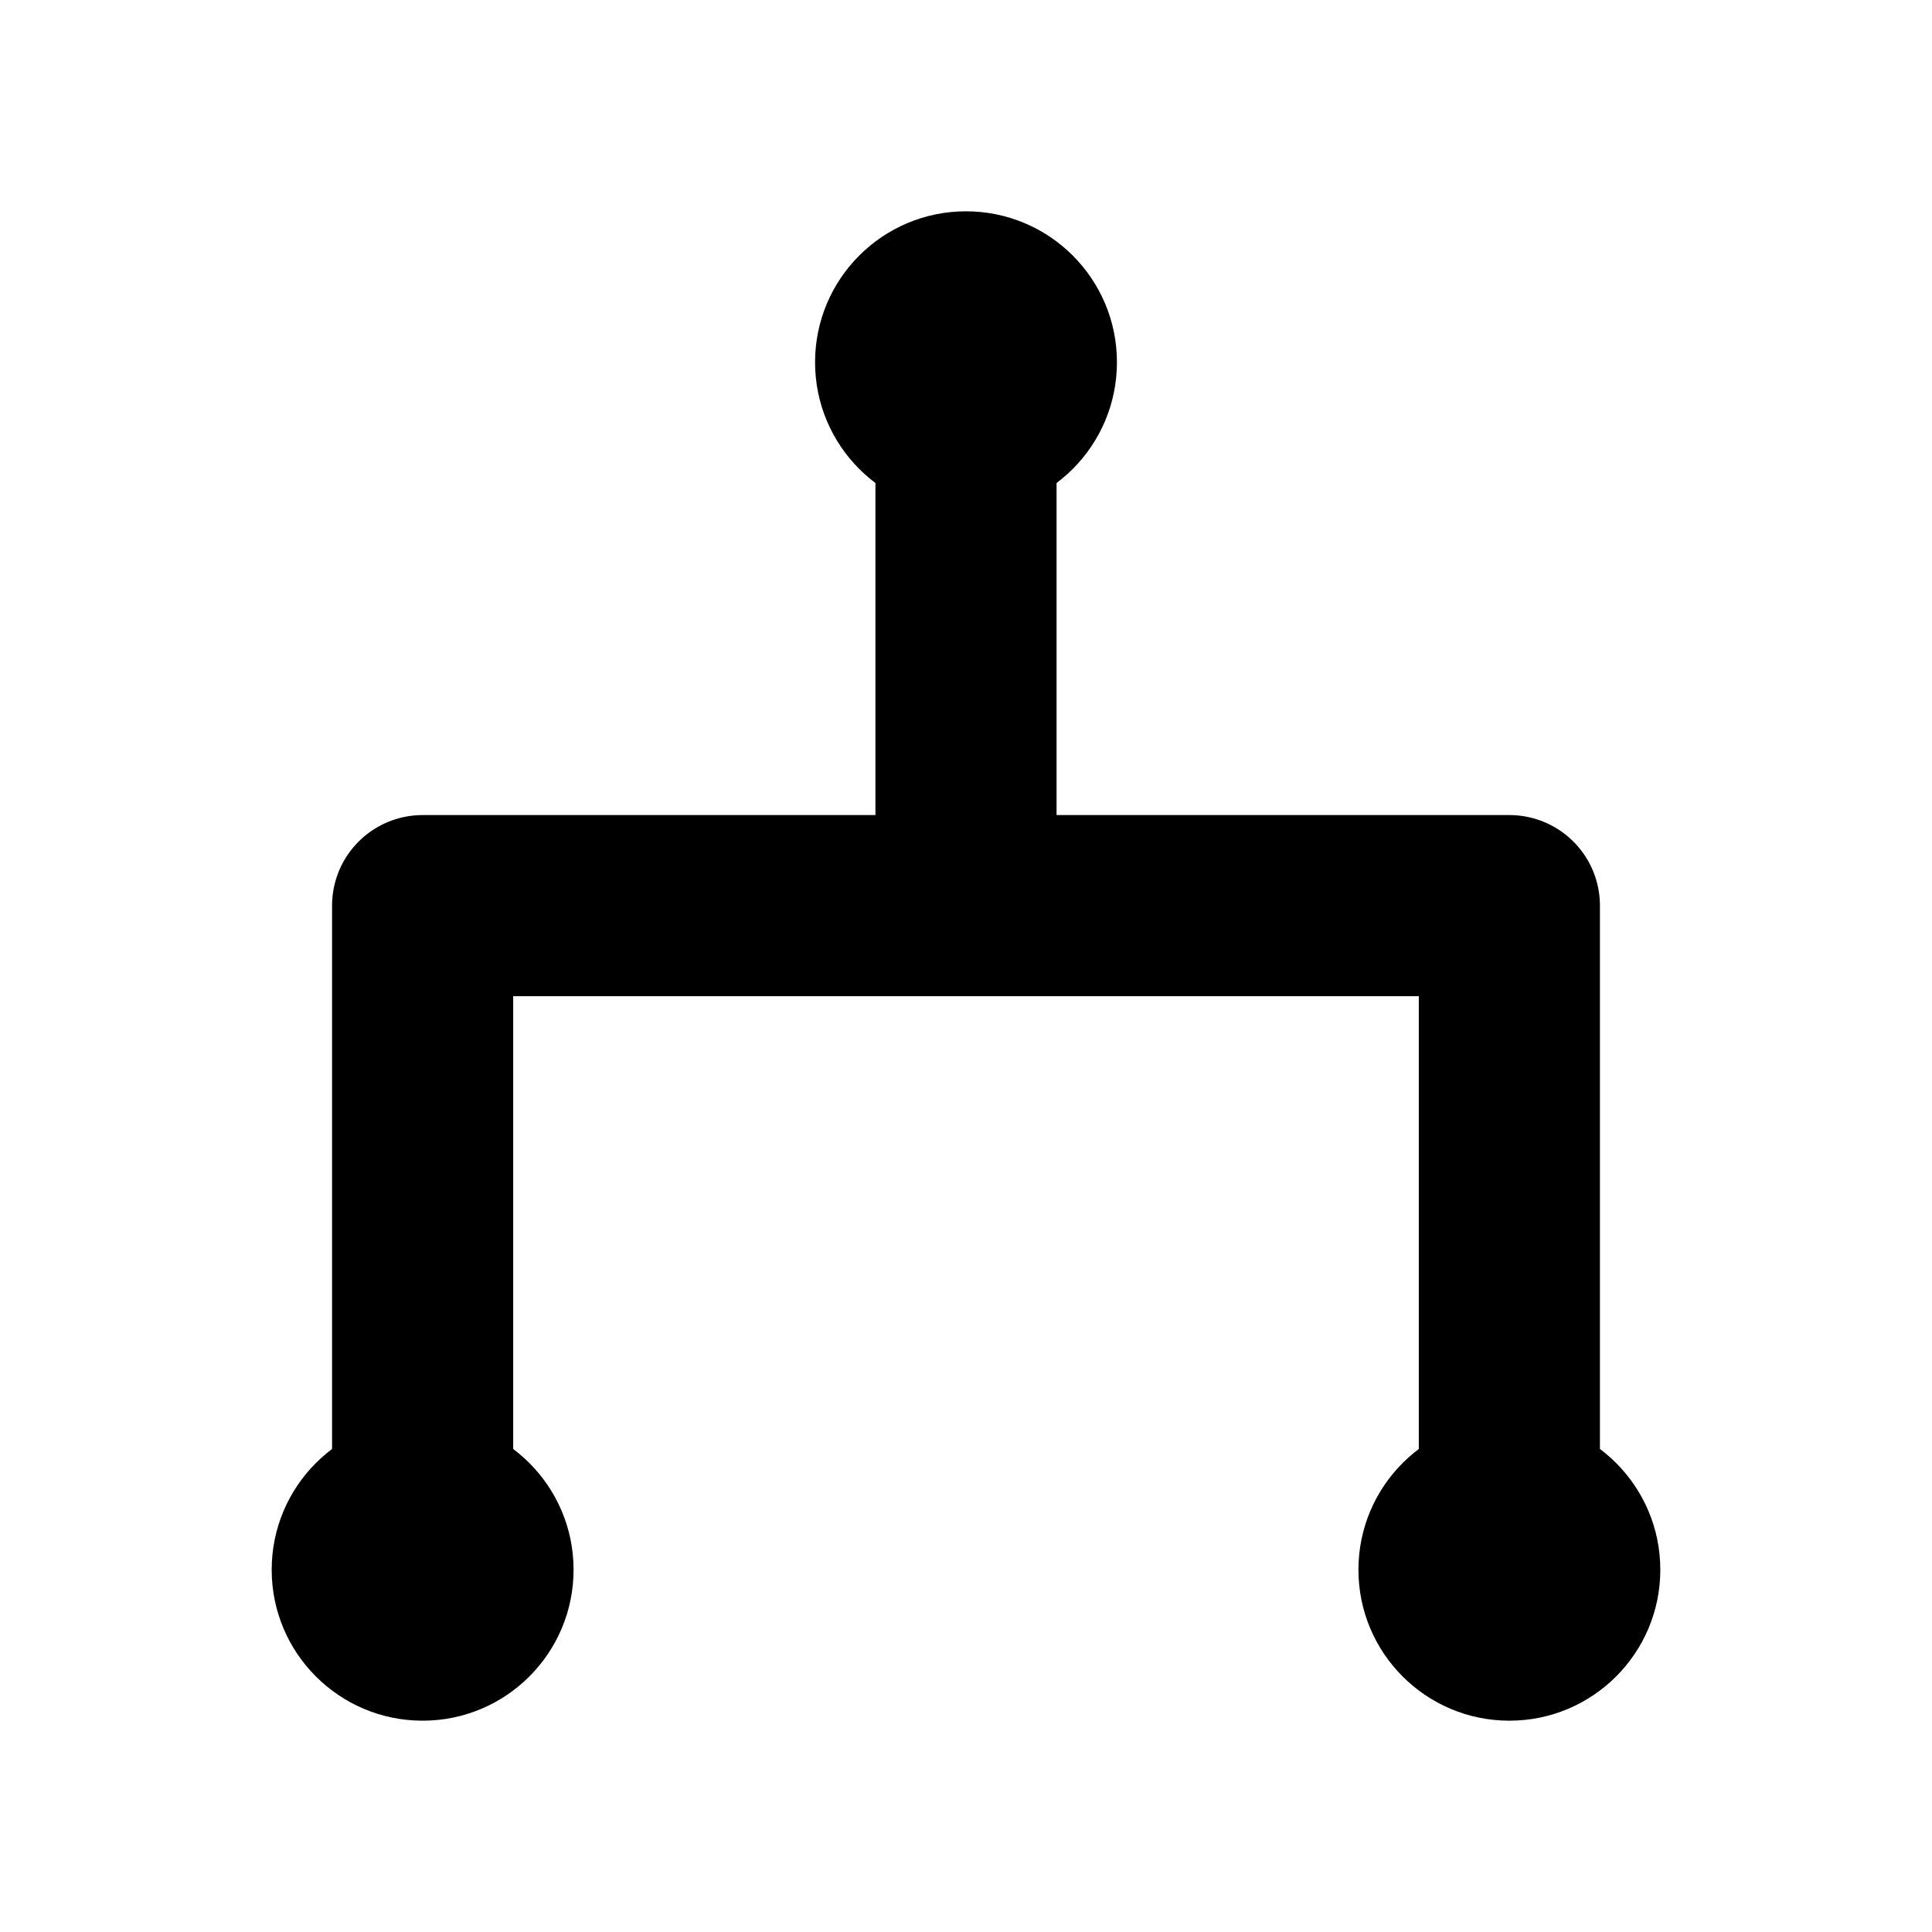
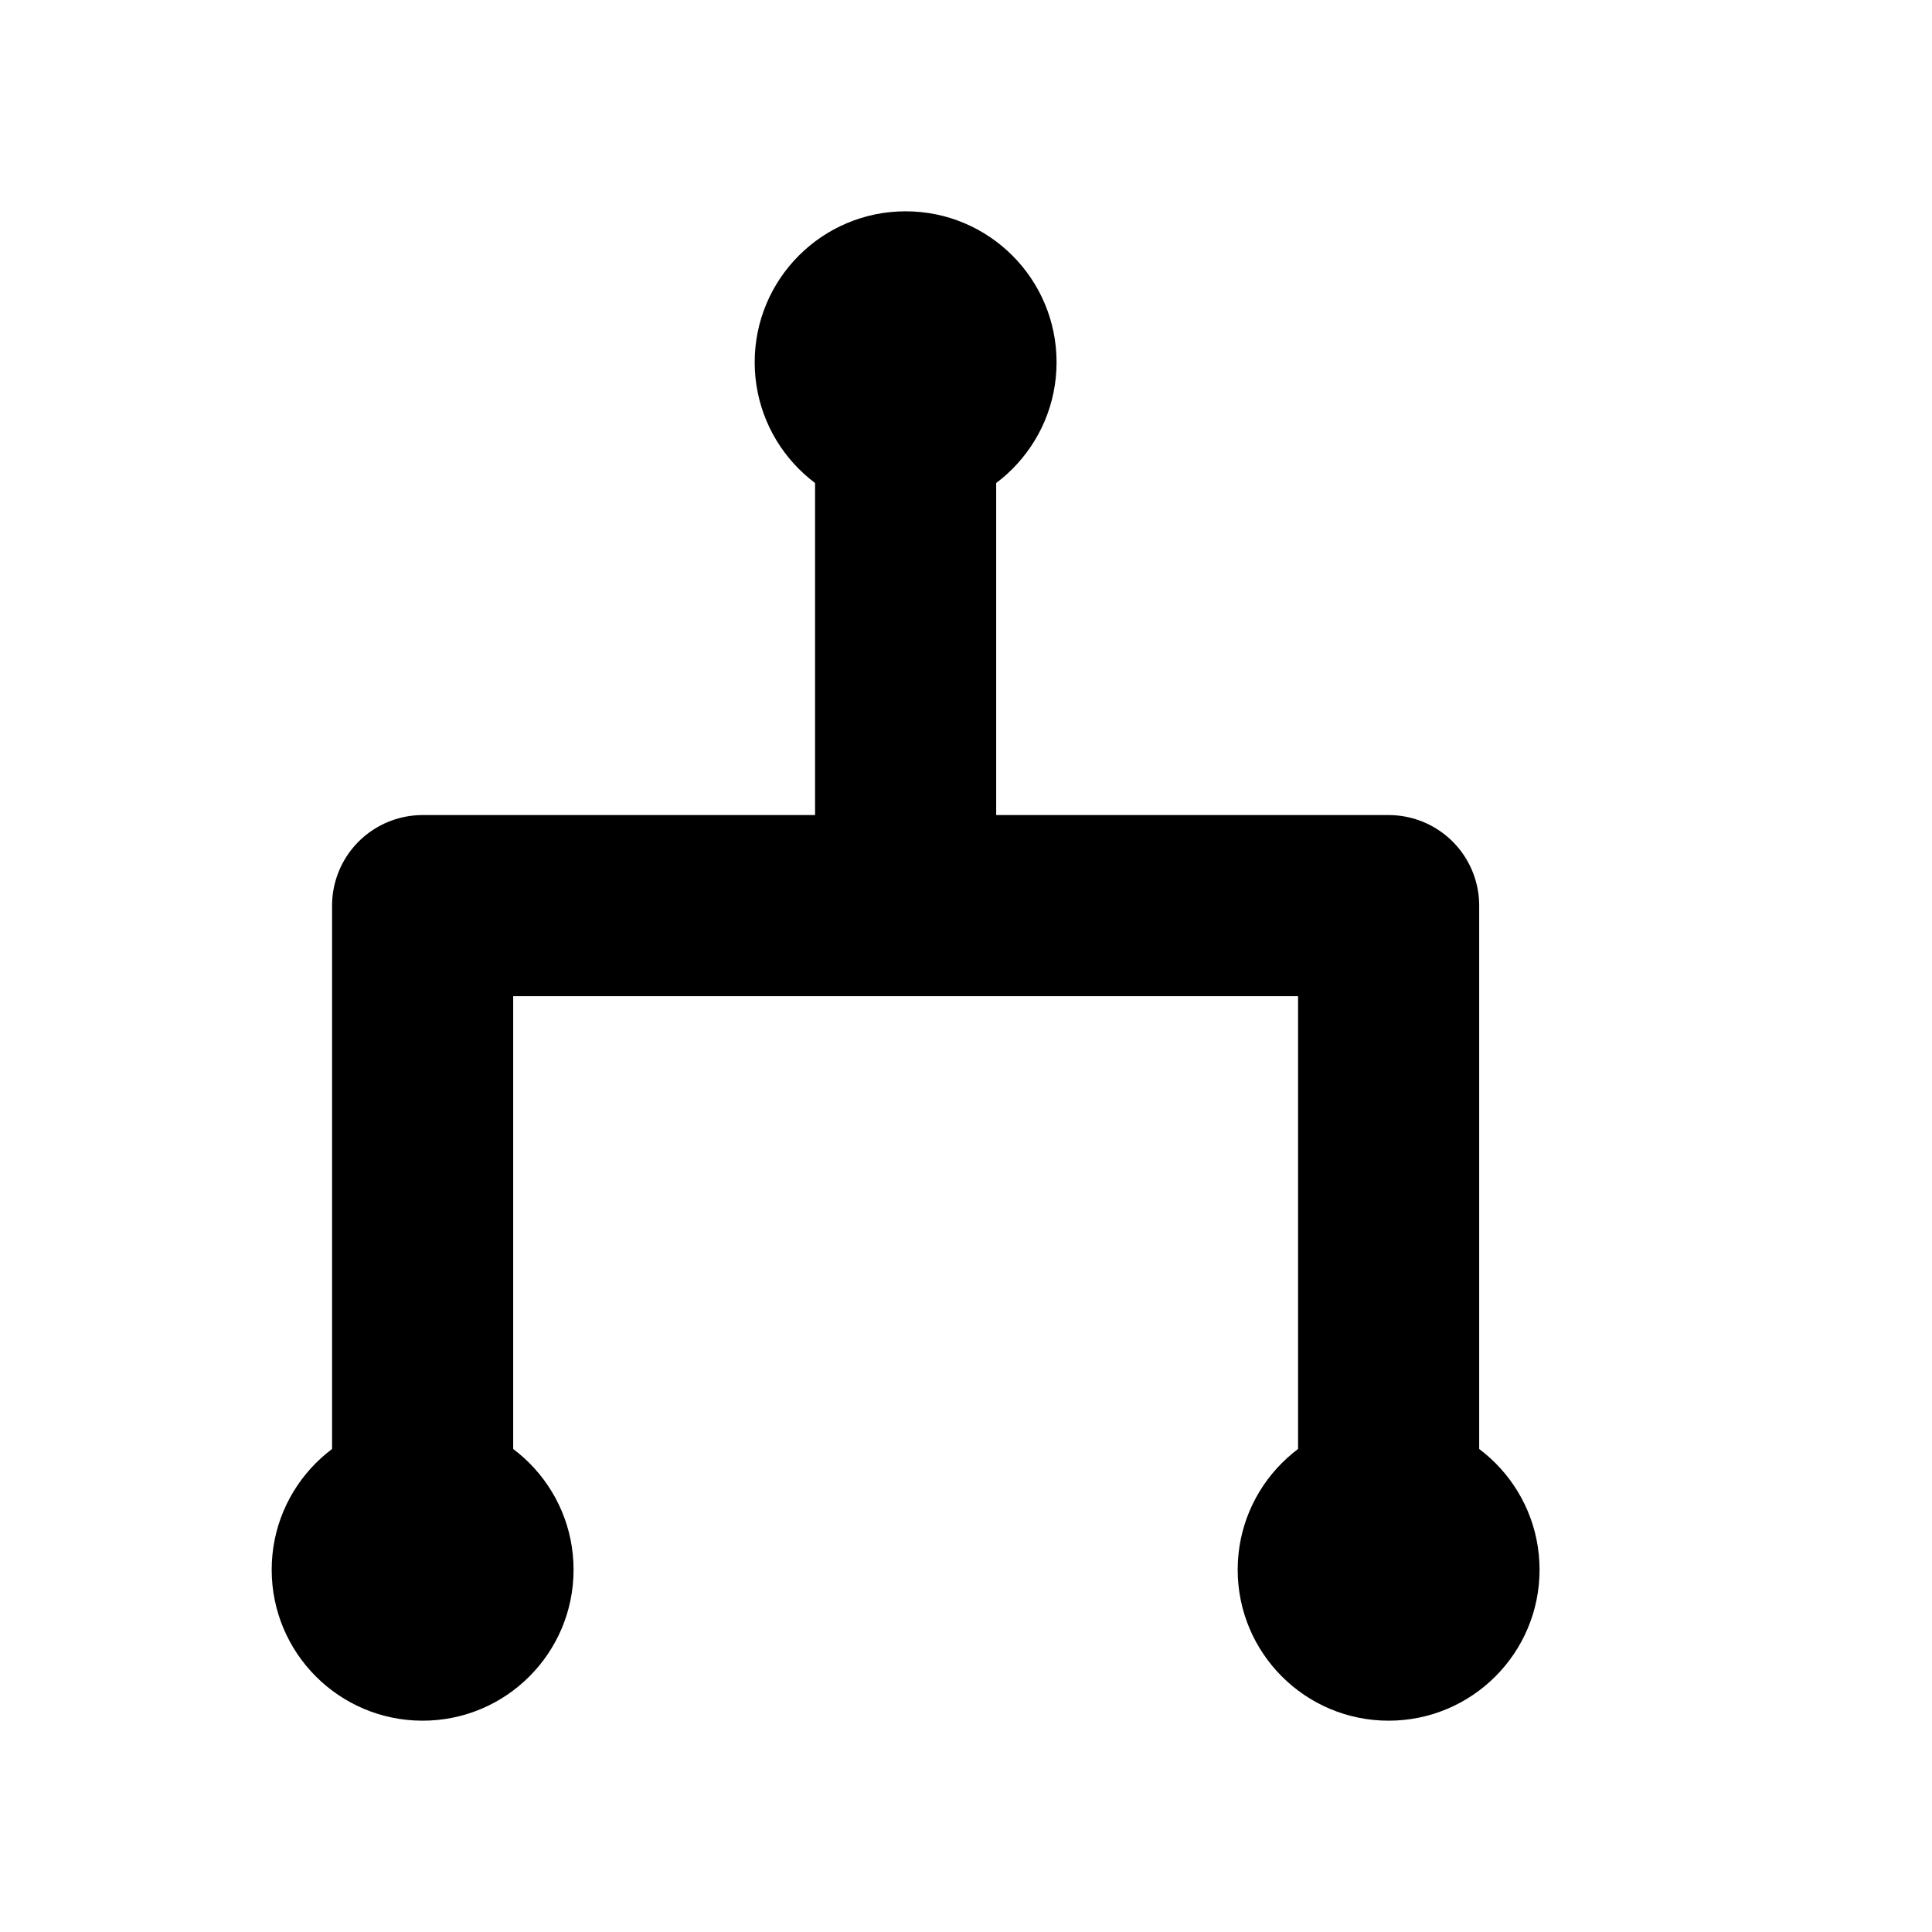
<svg xmlns="http://www.w3.org/2000/svg" viewBox="0 0 16 16" fill="none" stroke="currentColor" stroke-width="1.5" stroke-linecap="round" stroke-linejoin="round">
-   <circle cx="8" cy="3" r="1.25" fill="currentColor" stroke="none" />
+   <circle cx="7.5" cy="3" r="1.25" fill="currentColor" stroke="none" />
  <circle cx="3.5" cy="13" r="1.25" fill="currentColor" stroke="none" />
-   <circle cx="12.5" cy="13" r="1.25" fill="currentColor" stroke="none" />
-   <path d="M8 4V7.5M3.5 12V7.5H12.5V12" />
+   <circle cx="11.5" cy="13" r="1.25" fill="currentColor" stroke="none" />
+   <path d="M7.5 4V7.5M3.5 12V7.5H11.5V12" />
</svg>
